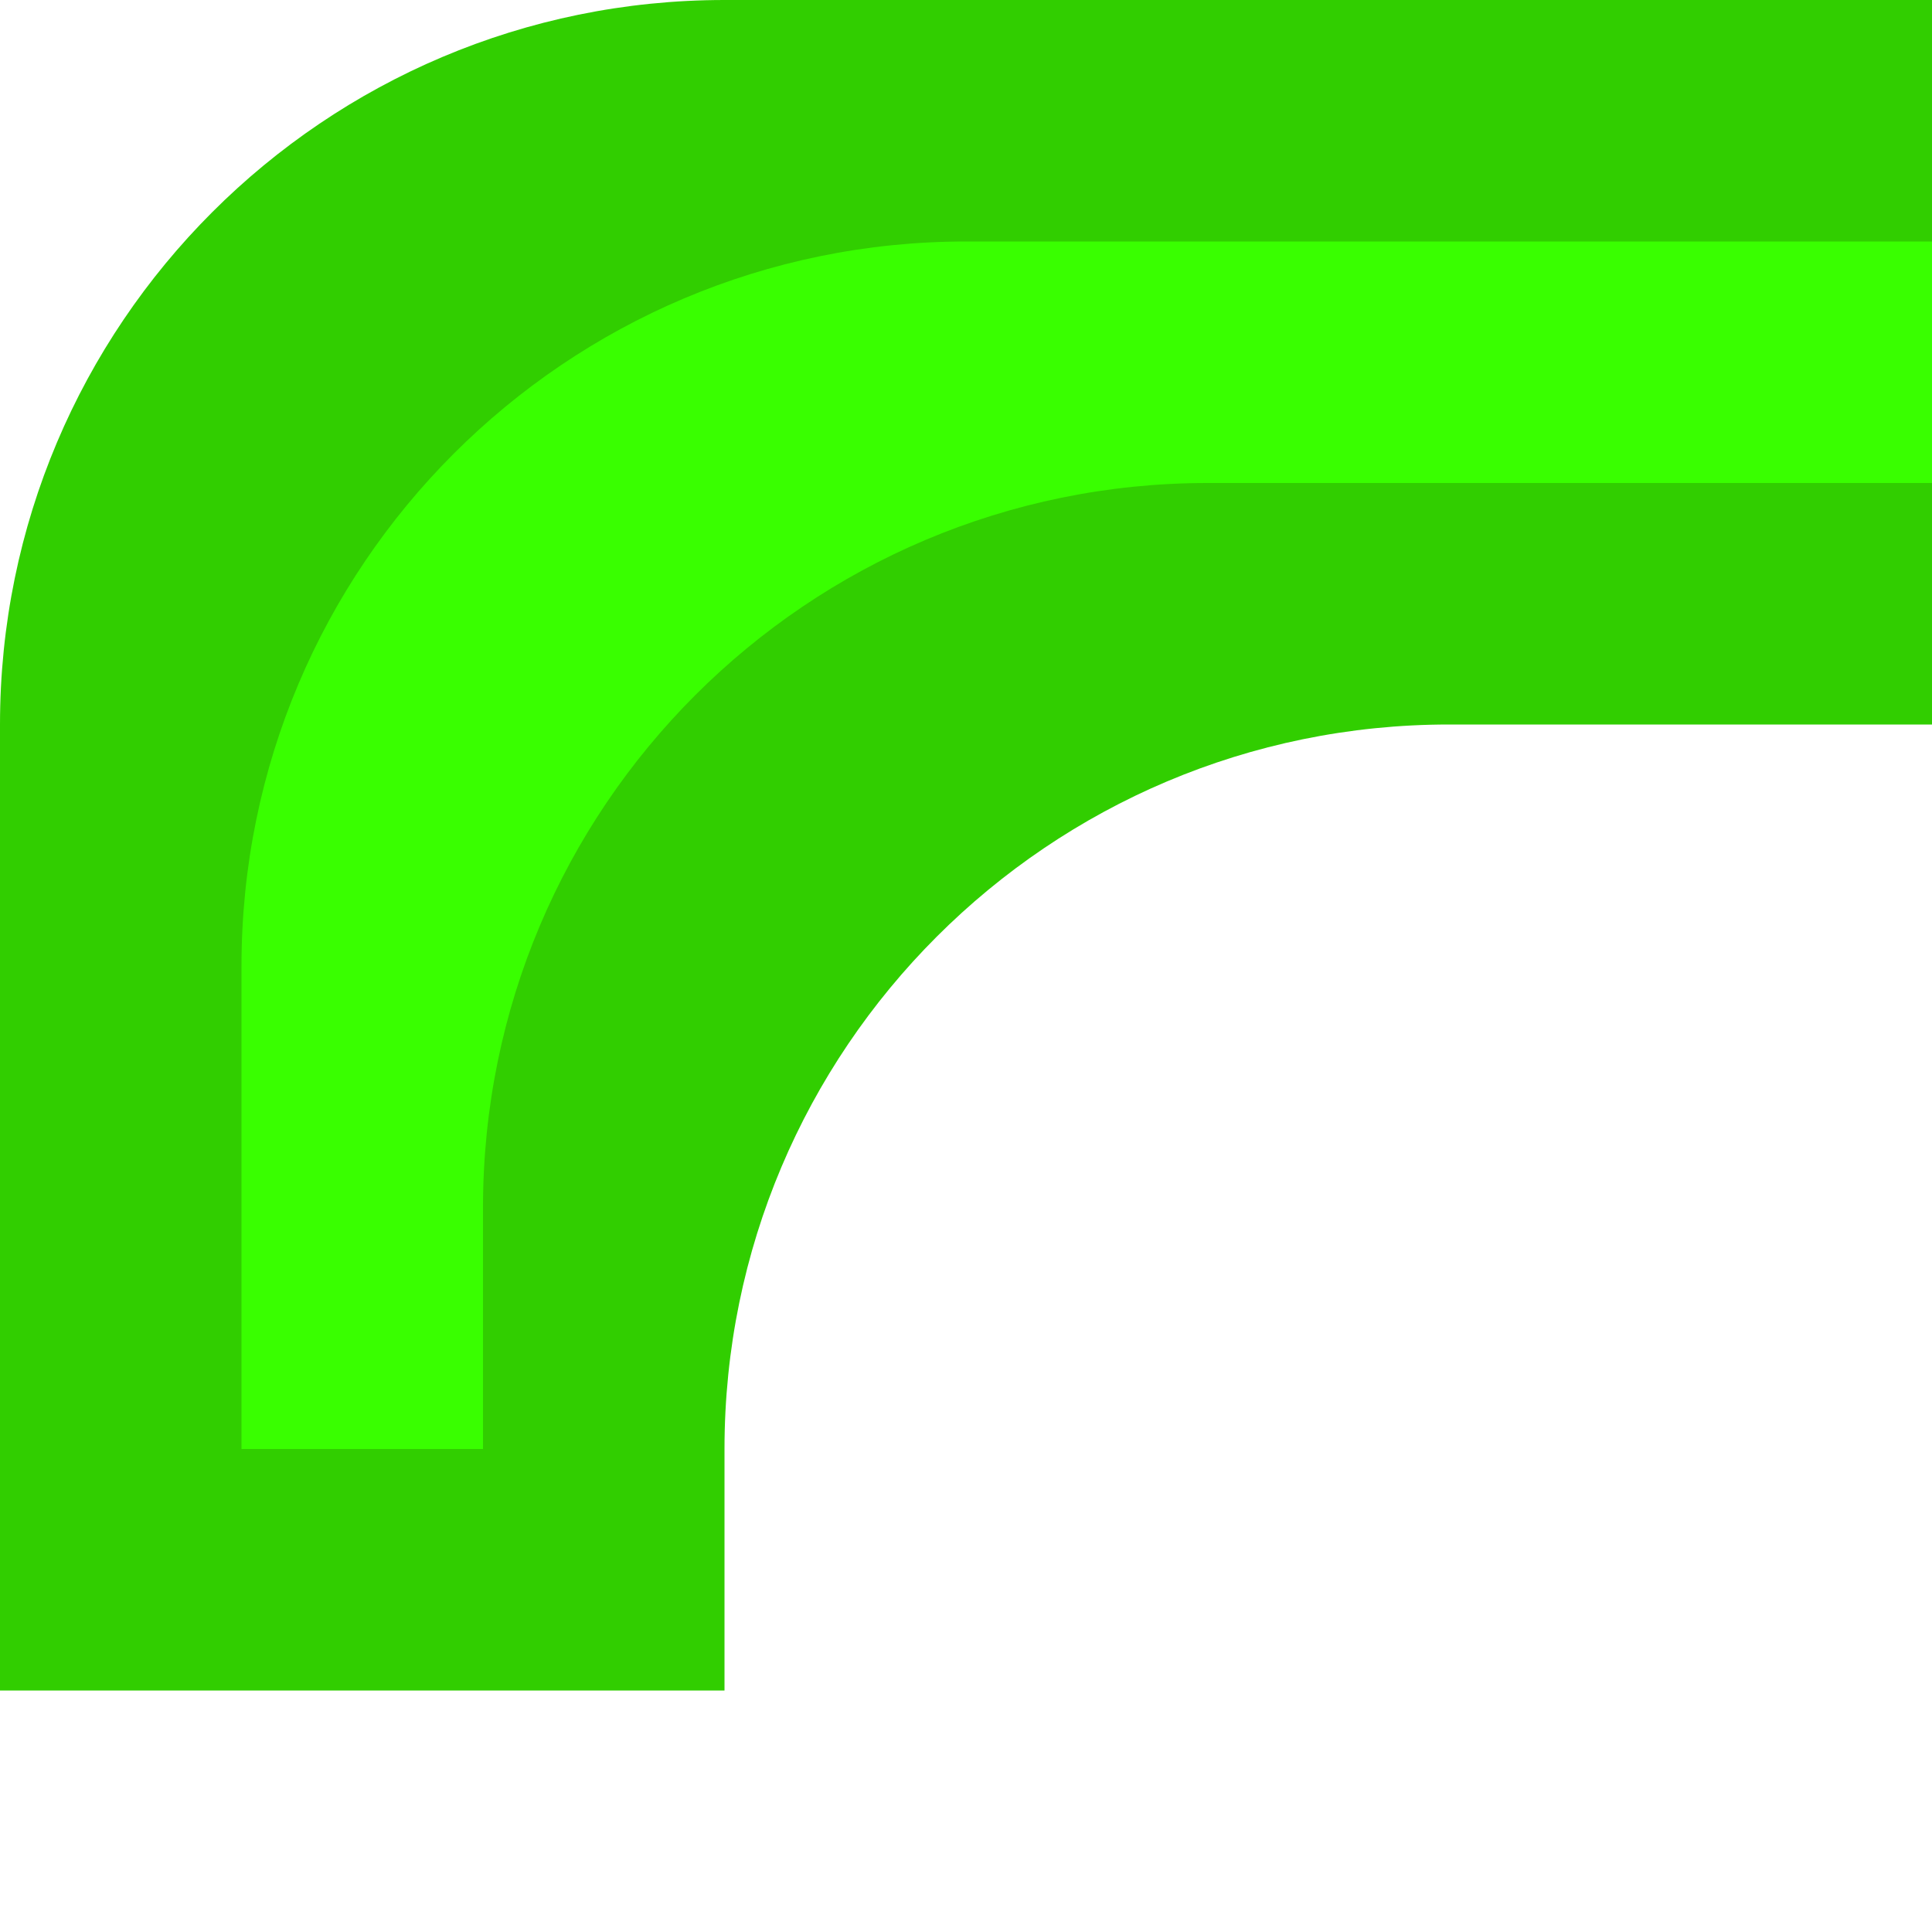
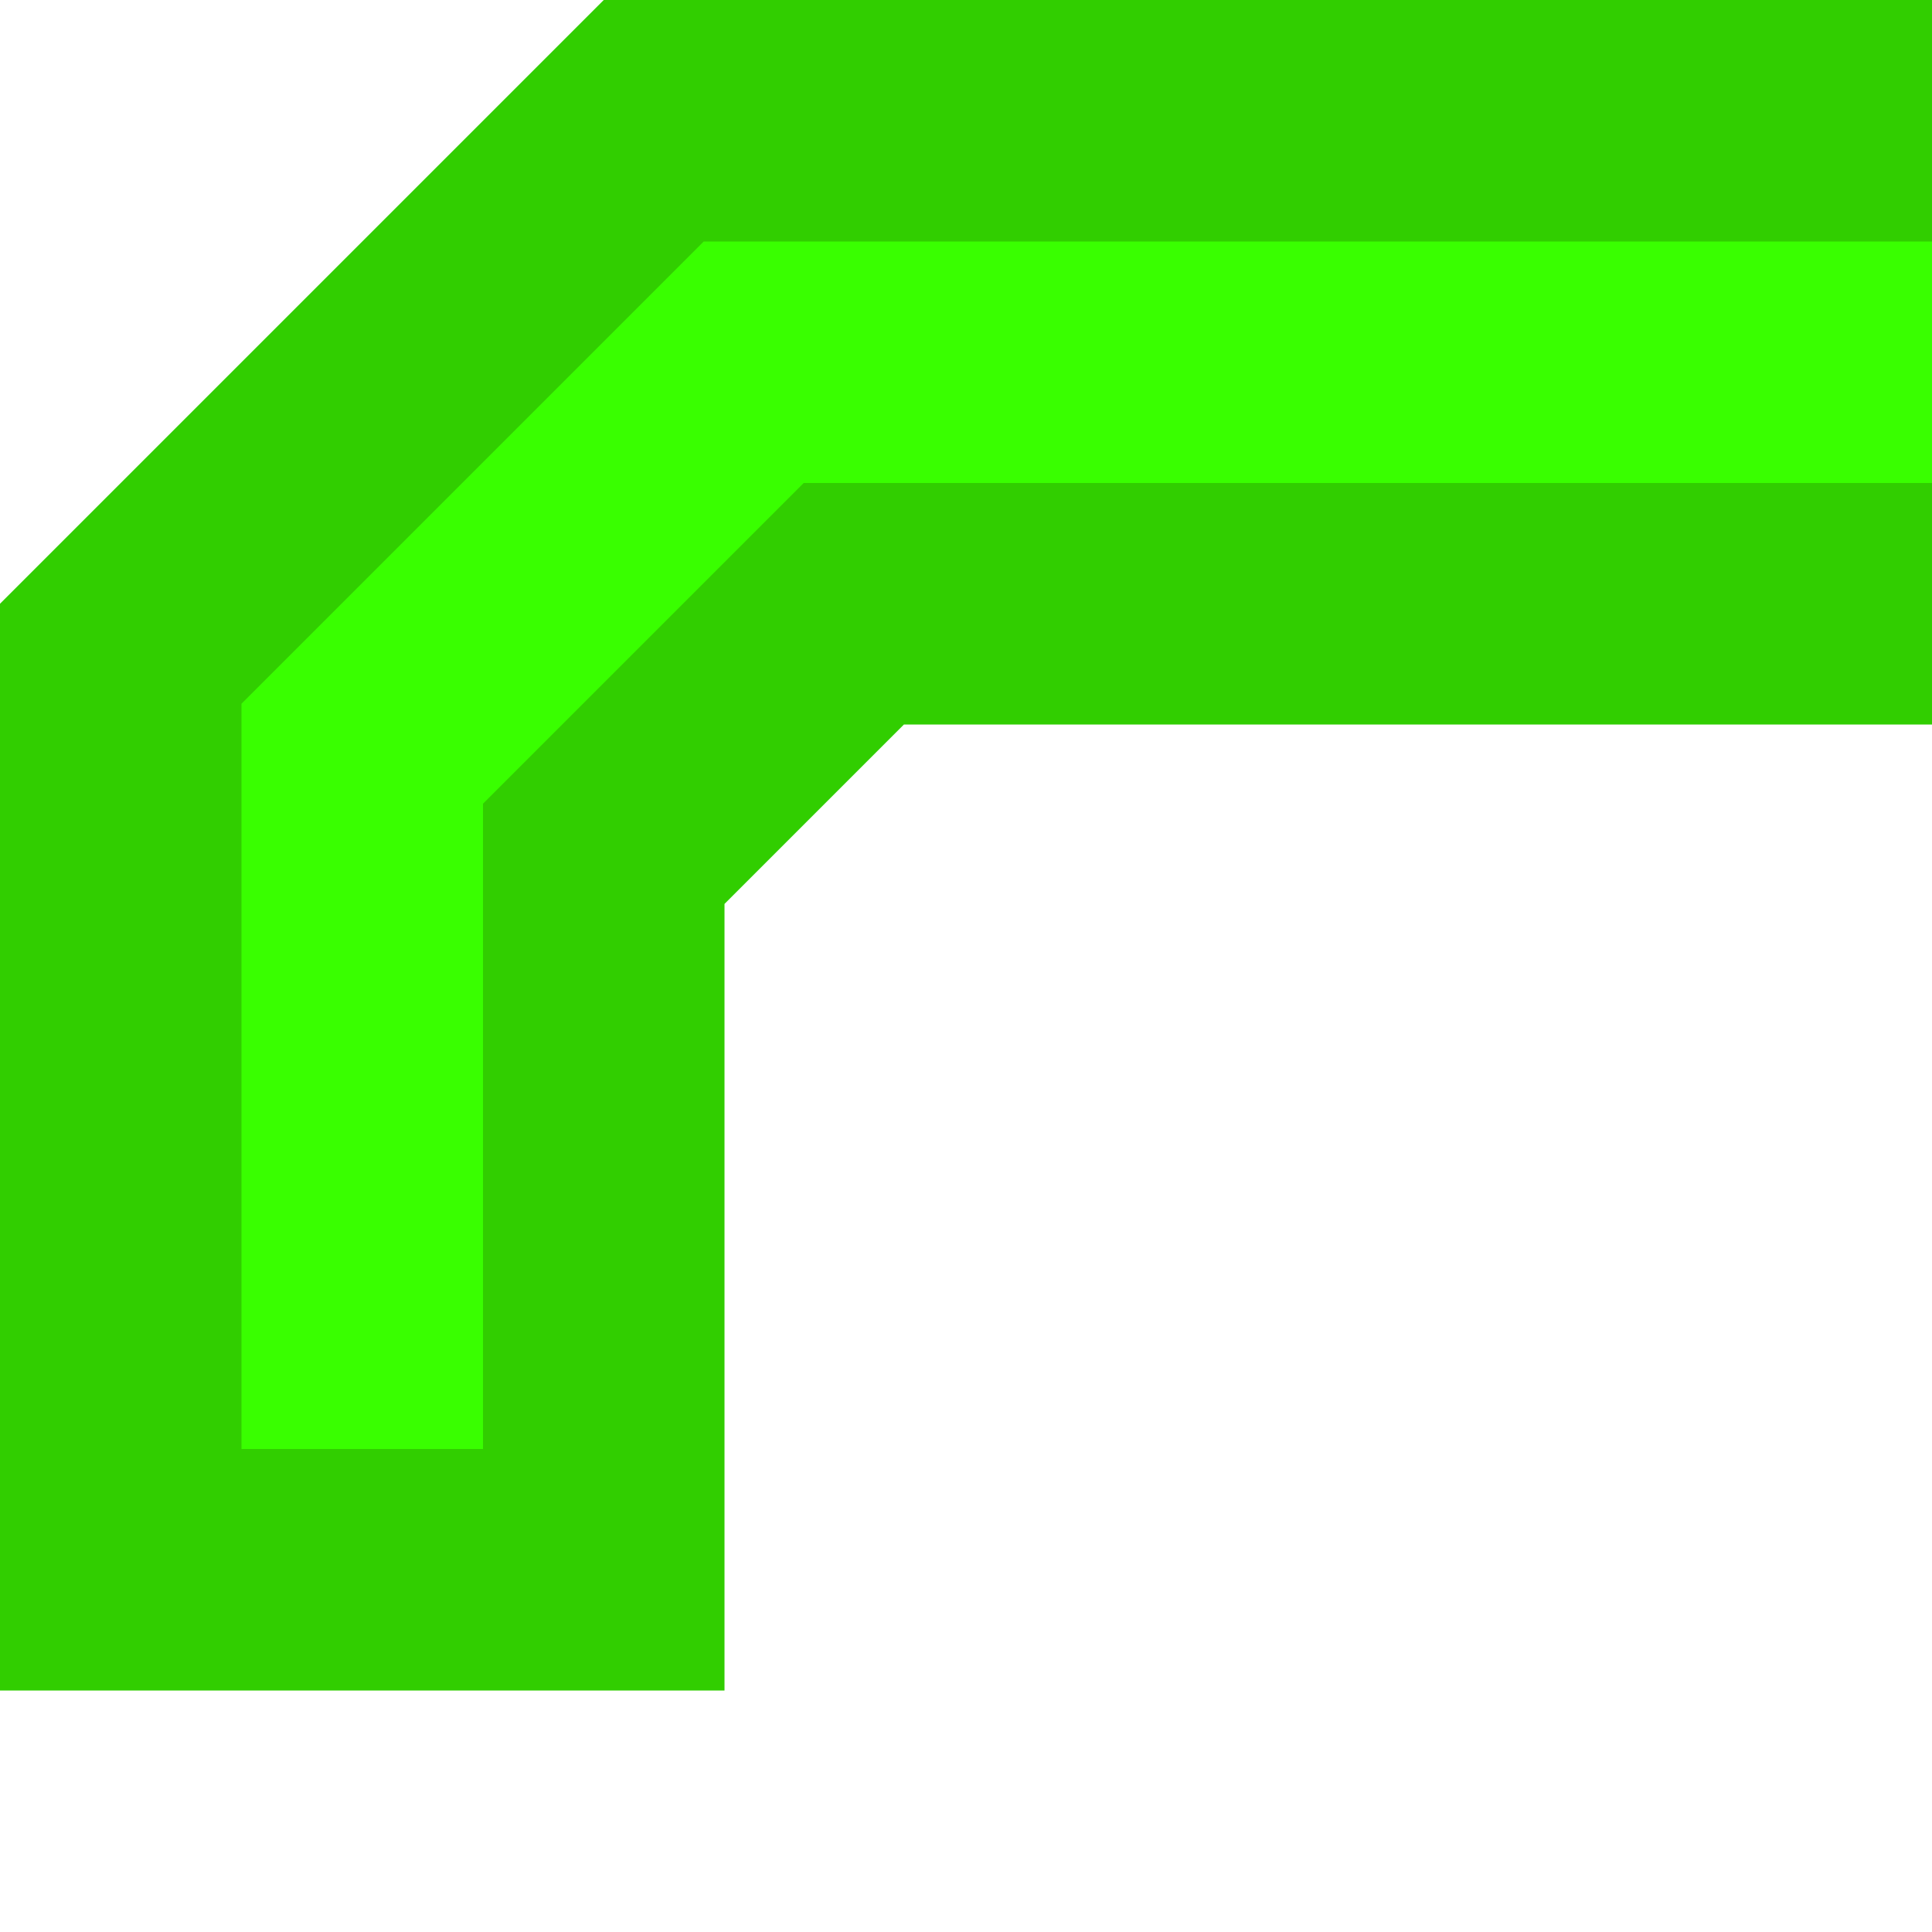
<svg xmlns="http://www.w3.org/2000/svg" width="64" height="64" viewBox="0 0 8 8">
-   <path d="M0 7 V3 A3 3 0 0 1 3 0 H8 V3 H6 A3 3 0 0 0 3 6 V7 Z" fill="#31ce00" data-color="12" />
-   <path d="M1 6 V4 A3 3 0 0 1 4 1 H8 V2 H5 A3 3 0 0 0 2 5 V6 Z" fill="#39ff00" data-color="13" />
+   <path d="M0 2.5 L2.5 0 L8 0 L8 3 L3.743 3 L3 3.743 L3 7 L0 7 Z" fill="#31ce00" data-color="12" />
+   <path d="M1 2.914 L2.914 1 L8 1 L8 2 L3.328 2 L2 3.328 L2 6 L1 6 Z" fill="#39ff00" data-color="13" />
</svg>
